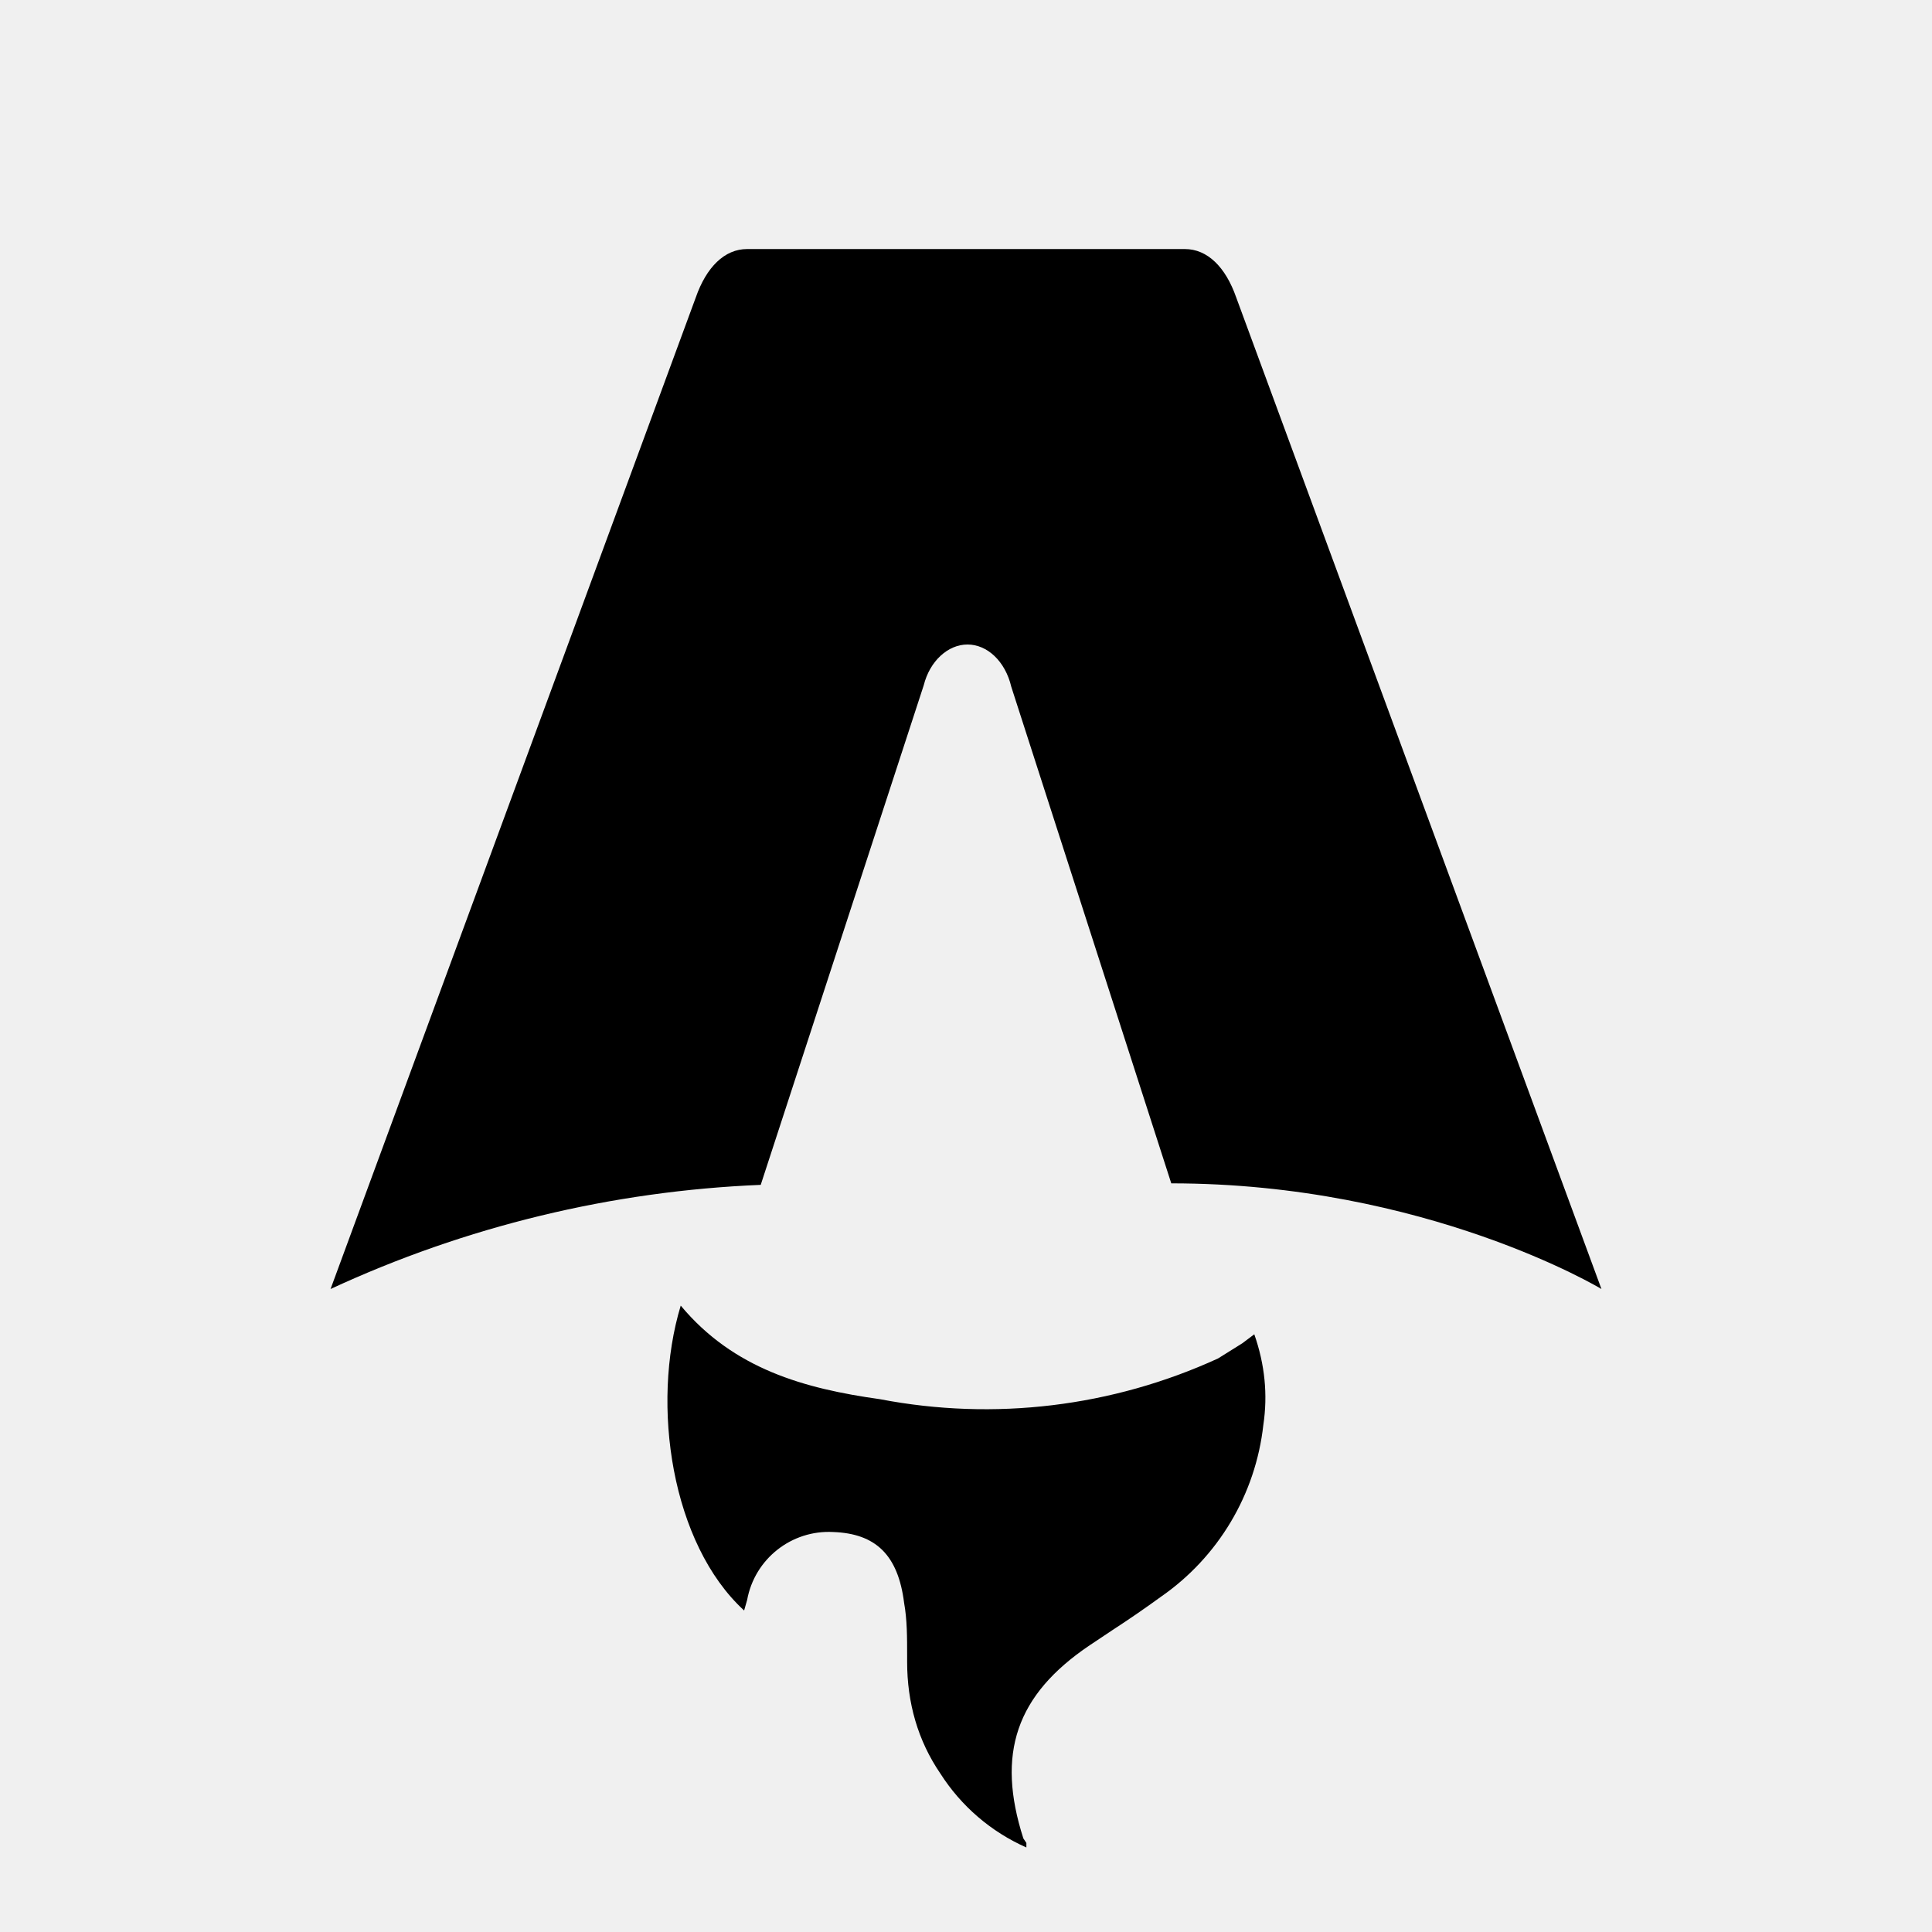
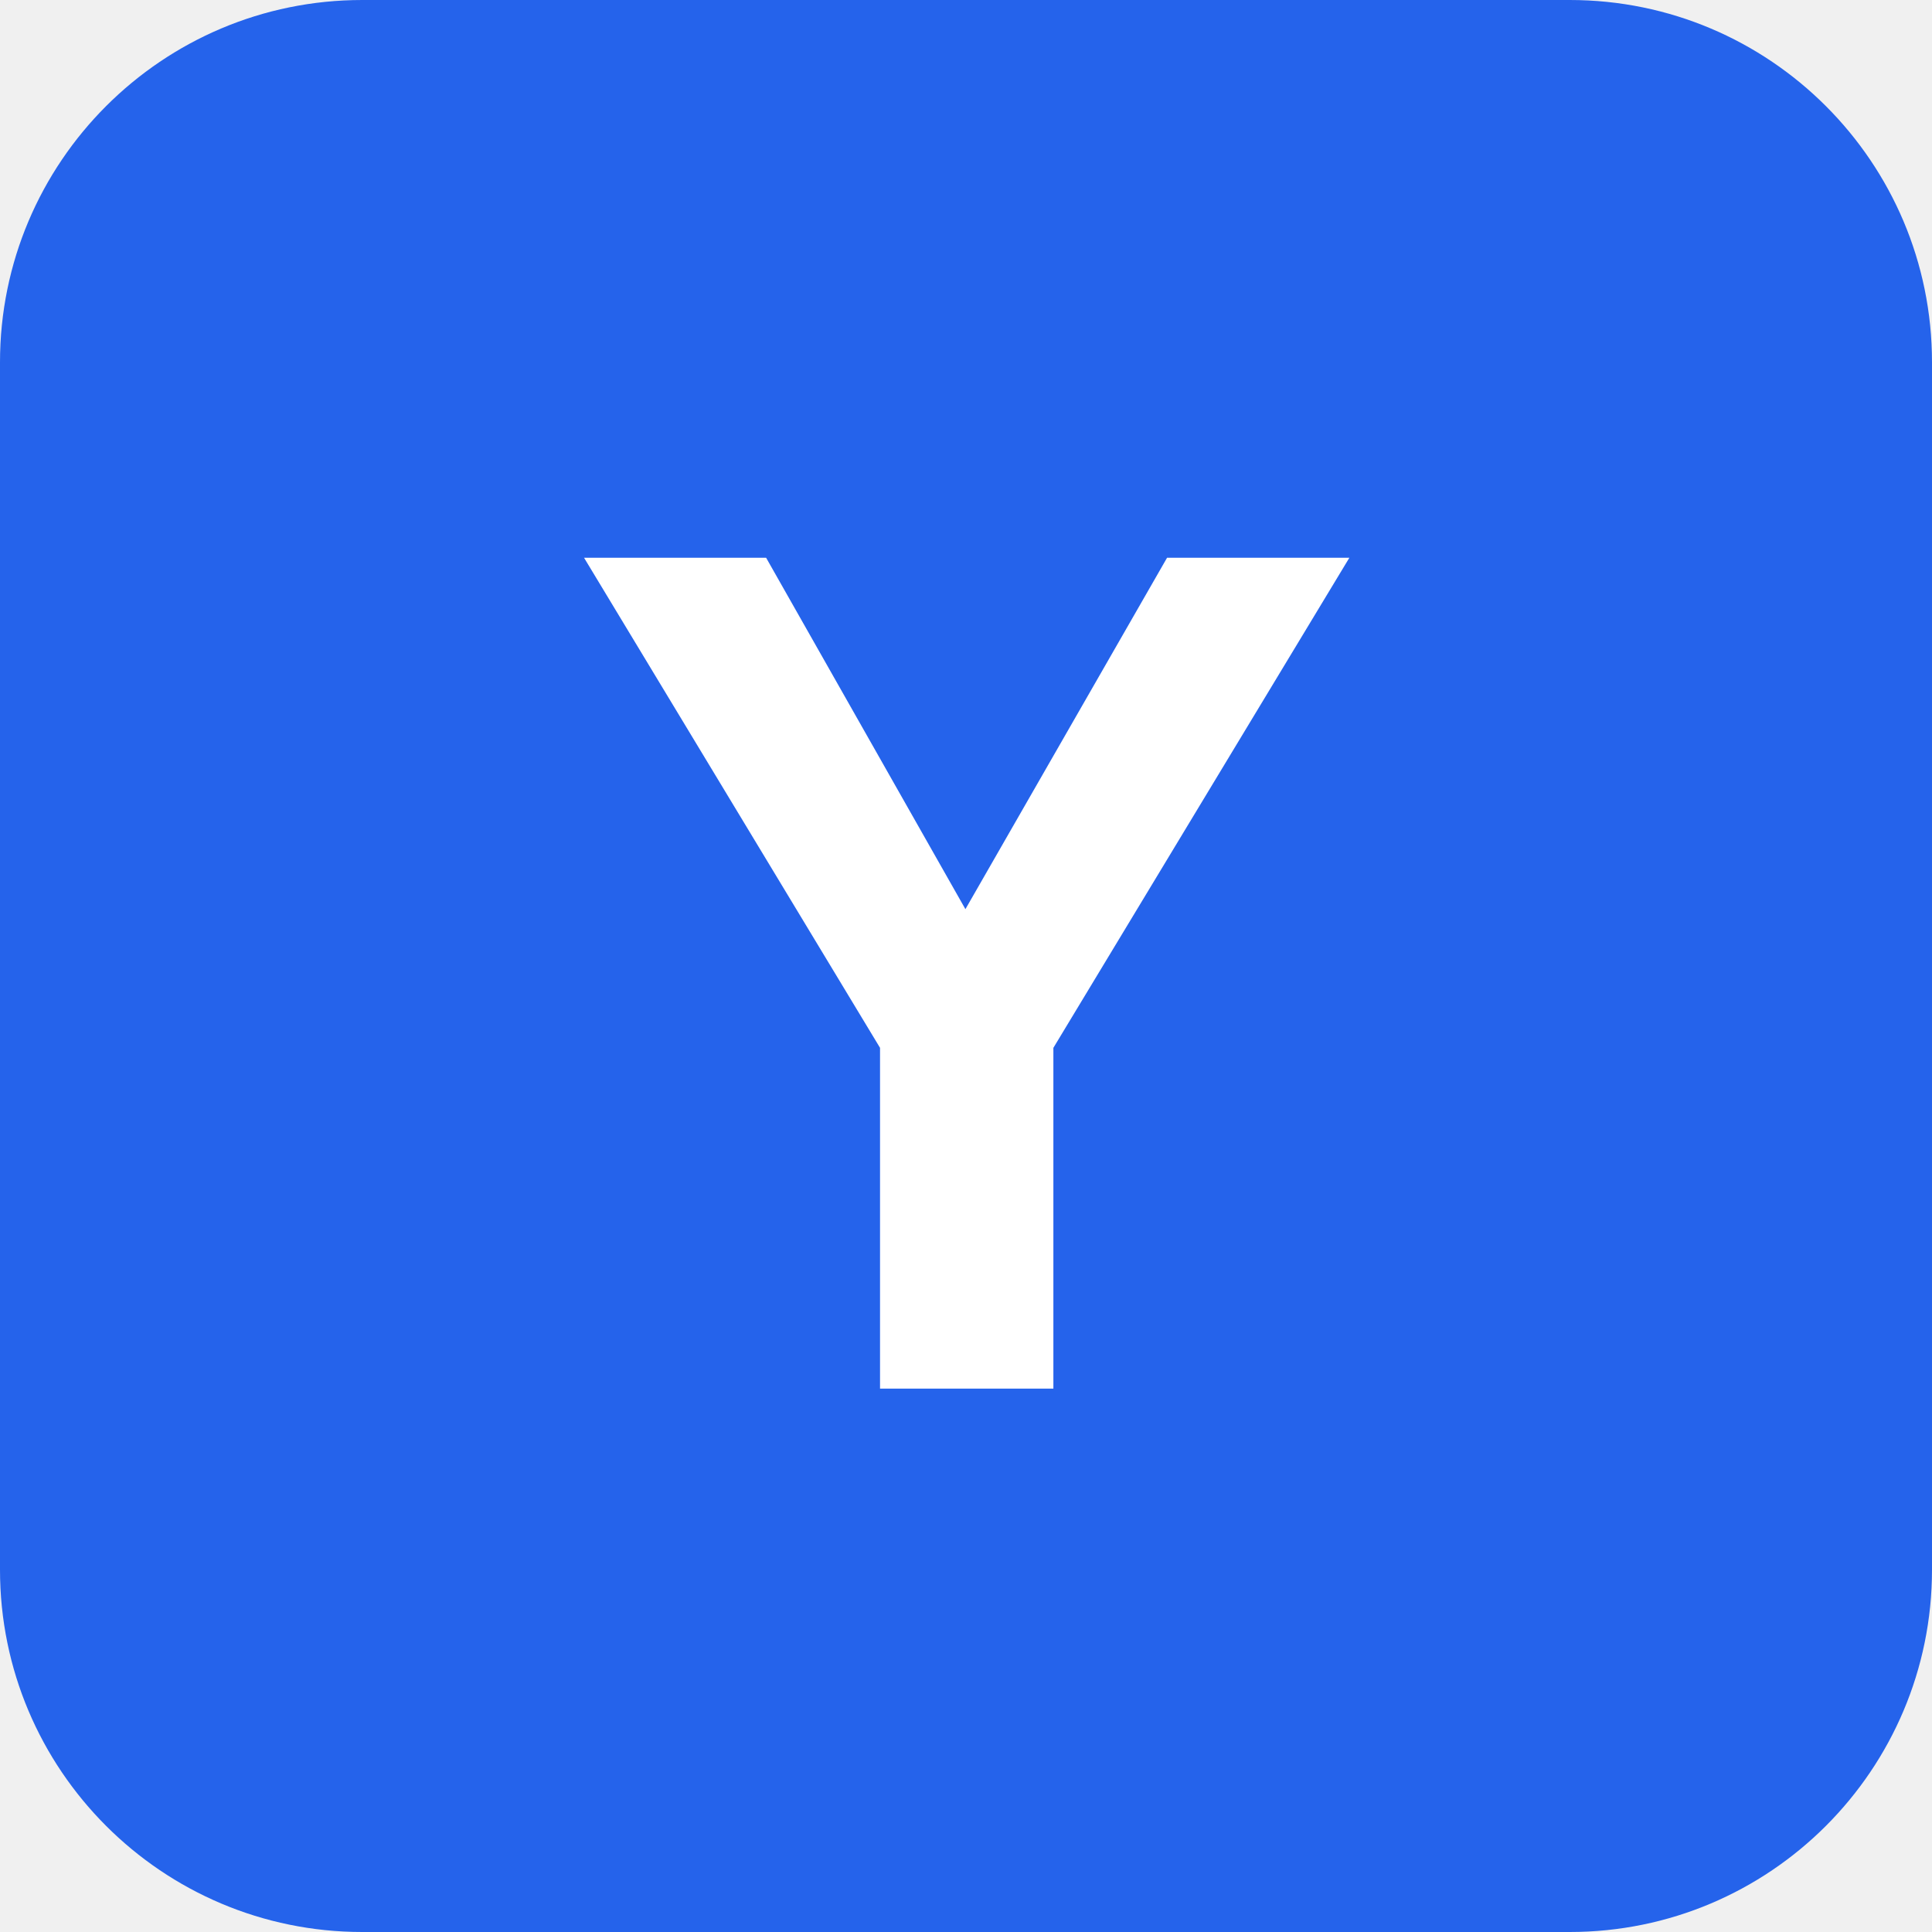
<svg xmlns="http://www.w3.org/2000/svg" fill="none" viewBox="0 0 128 128">
-   <path d="M50.4 78.5a75.1 75.1 0 0 0-28.5 6.9l24.2-65.7c.7-2 1.9-3.2 3.4-3.2h29c1.5 0 2.7 1.2 3.4 3.2l24.2 65.7s-11.6-7-28.5-7L67 45.5c-.4-1.7-1.6-2.8-2.9-2.8-1.3 0-2.5 1.1-2.9 2.7L50.4 78.5Zm-1.1 28.2Zm-4.2-20.2c-2 6.6-.6 15.8 4.2 20.2a17.5 17.5 0 0 1 .2-.7 5.5 5.5 0 0 1 5.7-4.5c2.8.1 4.3 1.5 4.7 4.7.2 1.1.2 2.3.2 3.5v.4c0 2.7.7 5.2 2.2 7.4a13 13 0 0 0 5.7 4.9v-.3l-.2-.3c-1.8-5.6-.5-9.5 4.4-12.8l1.5-1a73 73 0 0 0 3.2-2.2 16 16 0 0 0 6.8-11.4c.3-2 .1-4-.6-6l-.8.6-1.6 1a37 37 0 0 1-22.4 2.7c-5-.7-9.7-2-13.2-6.2Z" />
-   <style>
-         path { fill: #000; }
-         @media (prefers-color-scheme: dark) {
-             path { fill: #FFF; }
-         }
-     </style>
+   <rect width="128" height="128" rx="24" fill="#2563eb" />
+   <text x="64" y="92" font-family="Arial, sans-serif" font-size="80" font-weight="bold" text-anchor="middle" fill="#ffffff">Y</text>
</svg>
